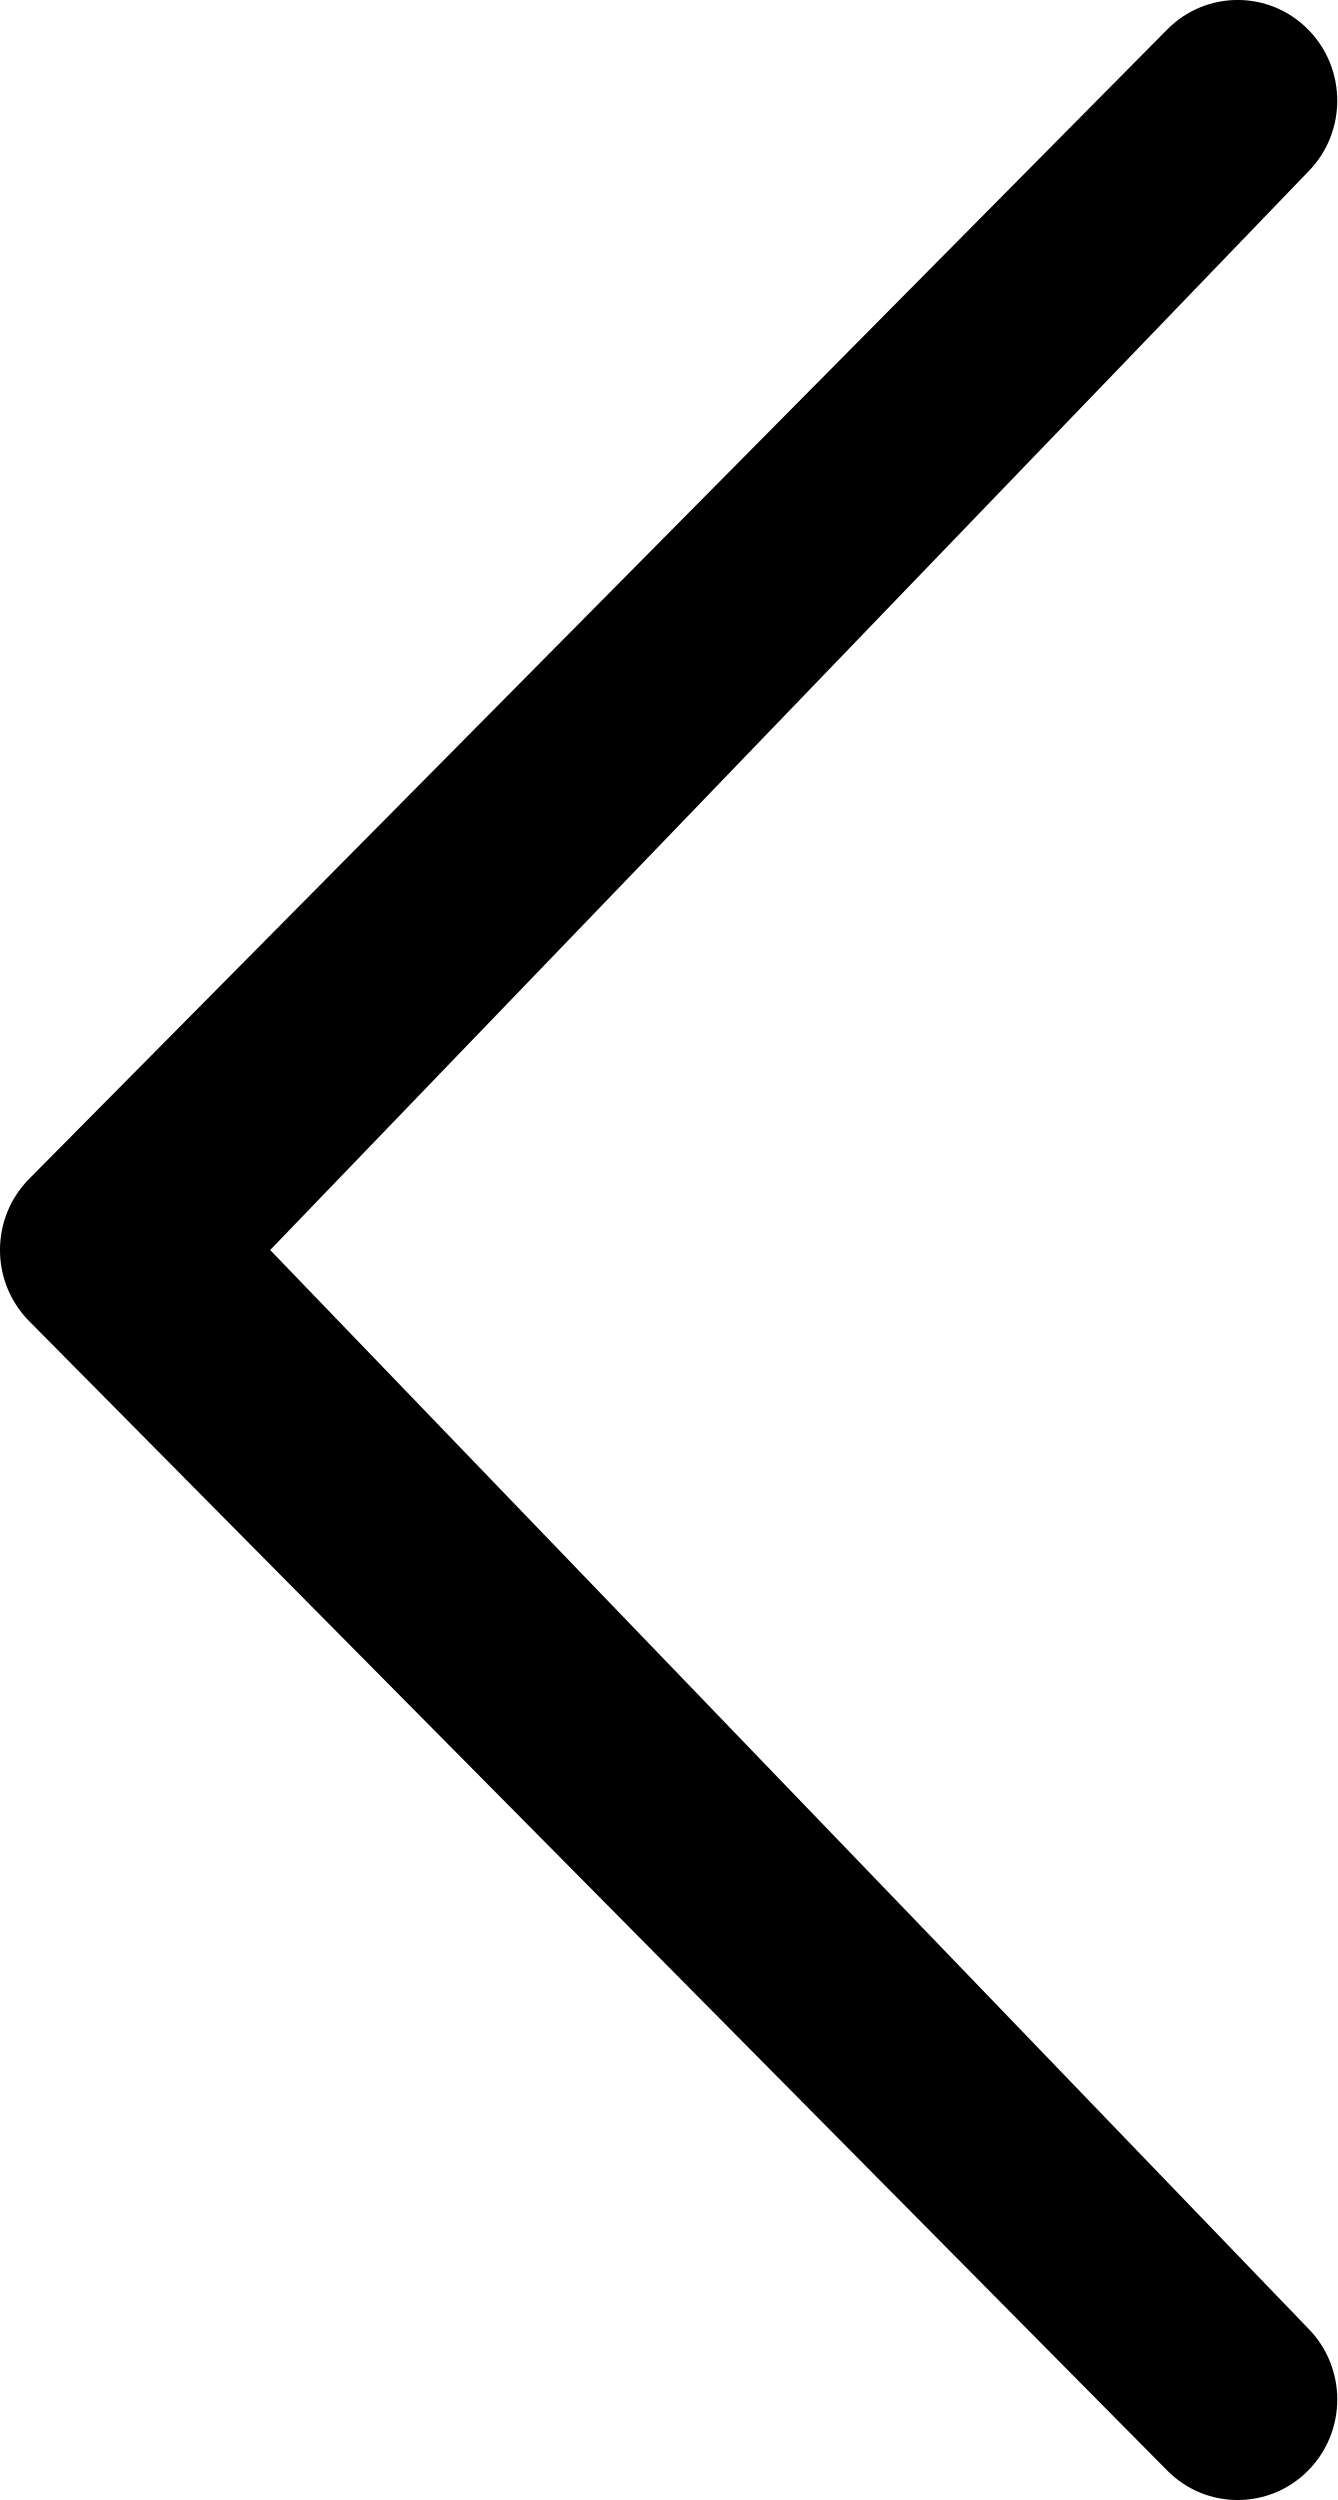
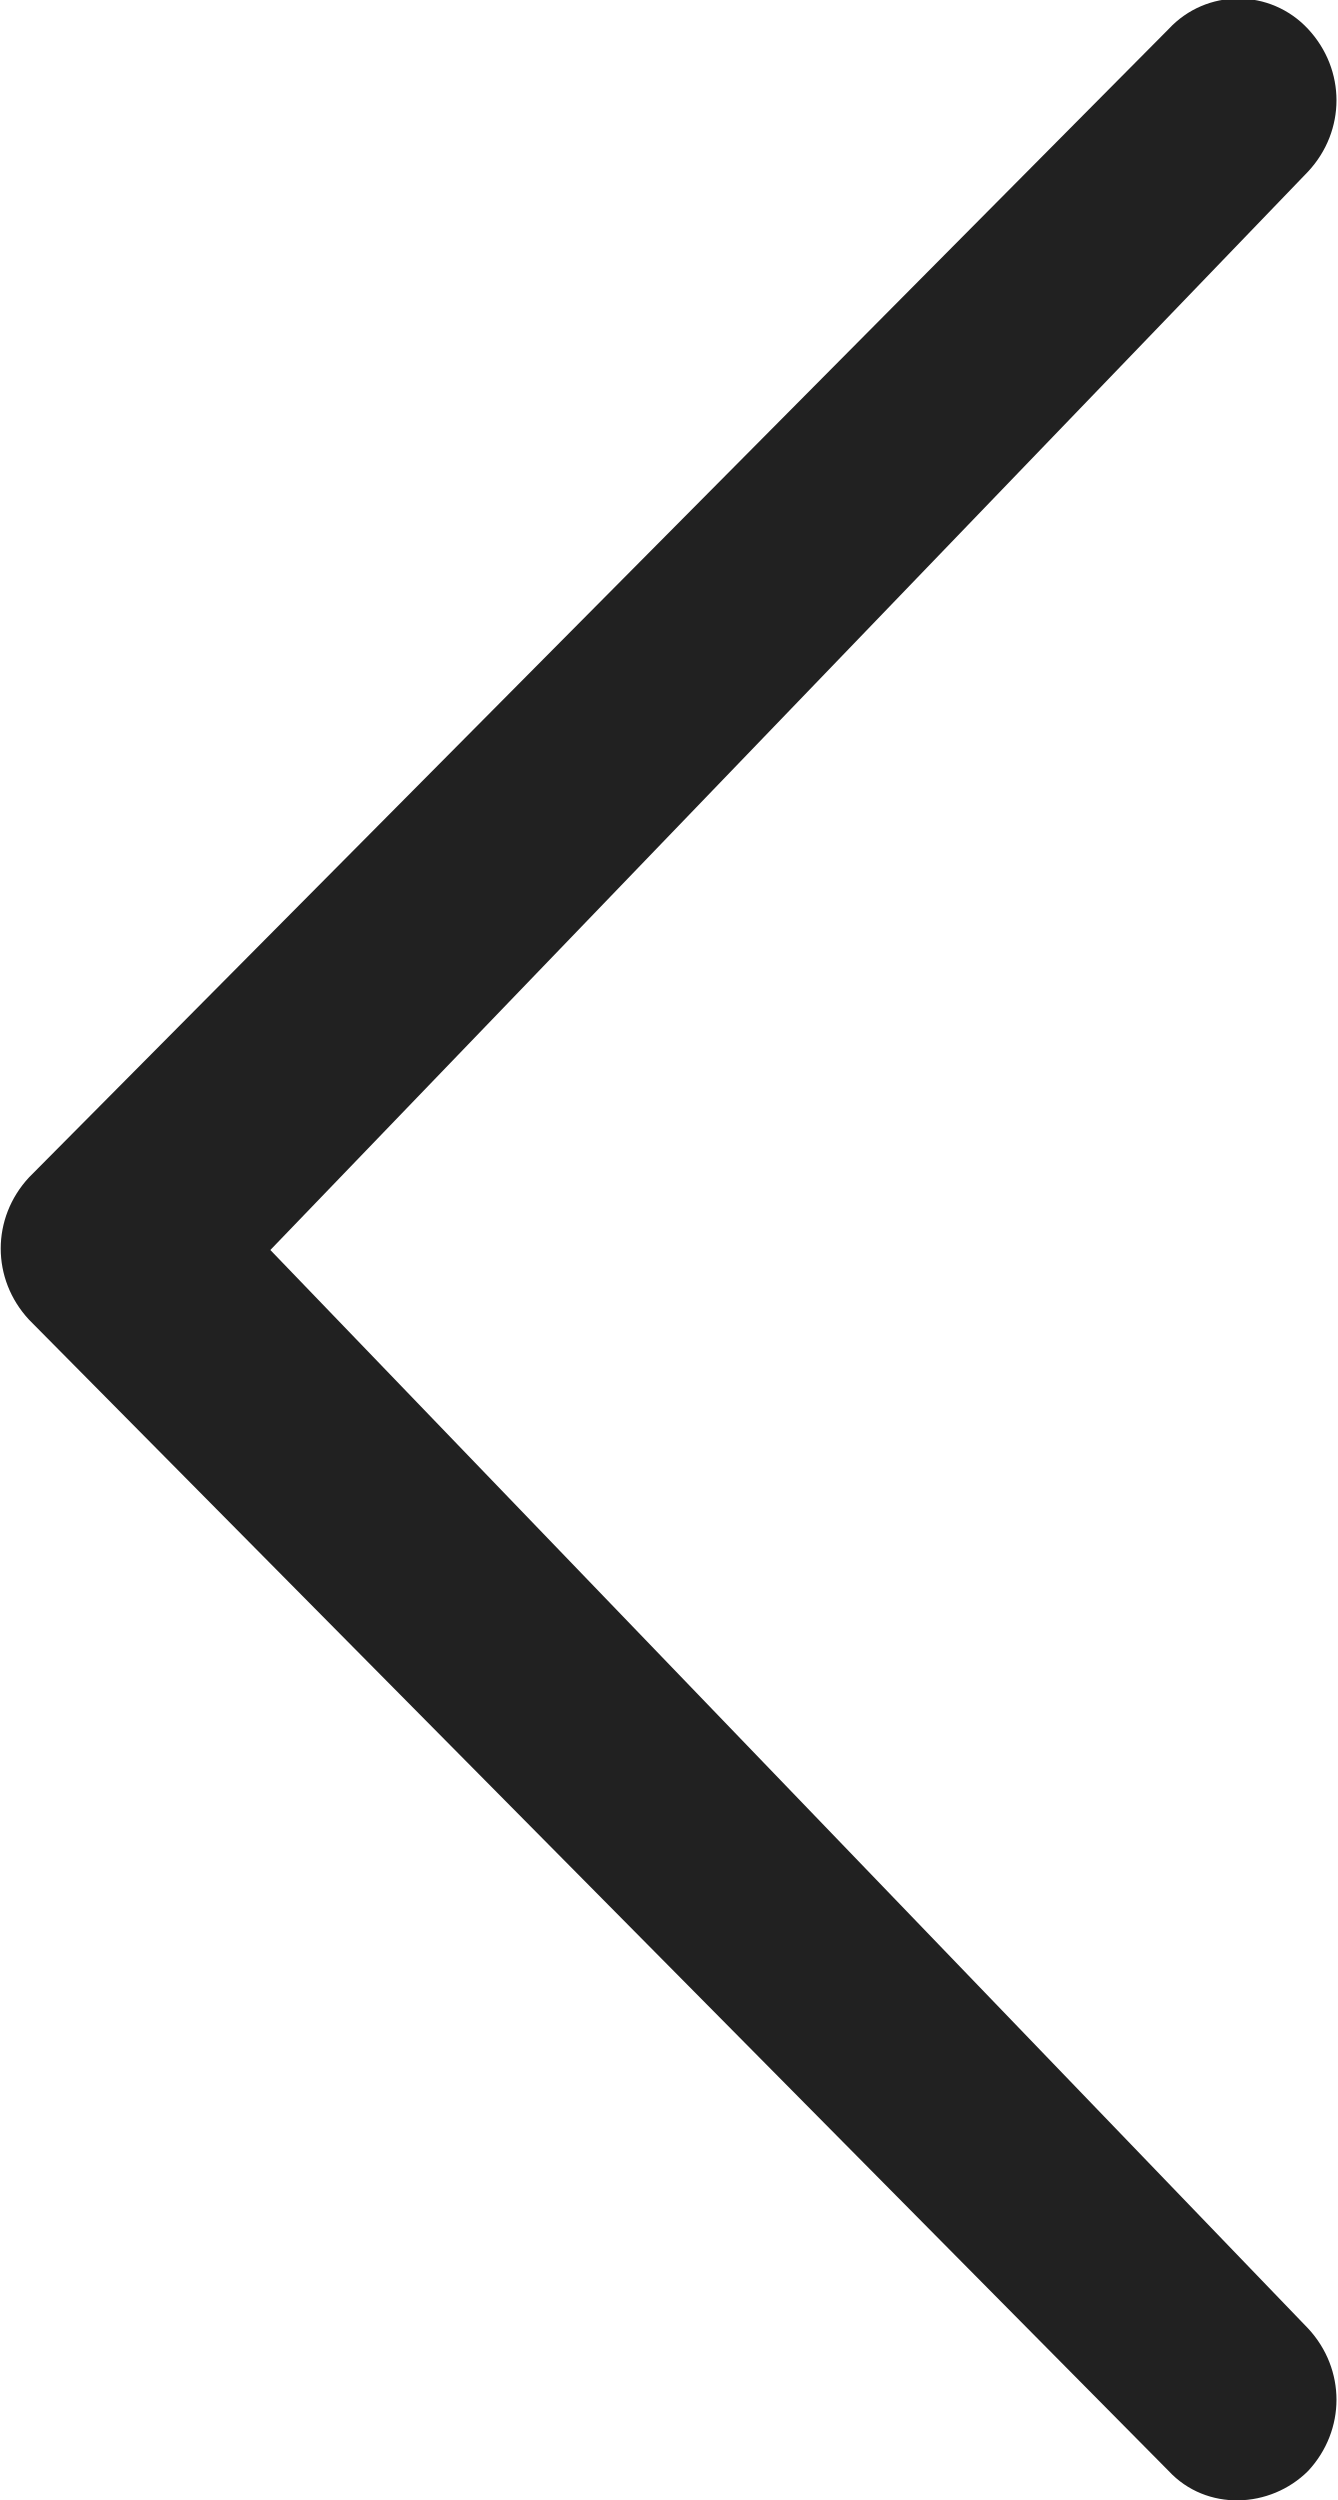
- <svg xmlns="http://www.w3.org/2000/svg" height="85.999px" id="Capa_1" style="enable-background:new 0 0 46.001 85.999;" version="1.1" viewBox="0 0 46.001 85.999" width="46.001px" xml:space="preserve">
-   <path d="M44.998,80.094c1.338,1.352,1.338,3.541,0,4.893c-1.336,1.35-3.506,1.352-4.844,0L1.003,45.447  c-1.338-1.352-1.338-3.543,0-4.895l39.15-39.539c1.338-1.352,3.506-1.352,4.844,0S46.335,4.555,45,5.906L9.294,43L44.998,80.094z" />
-   <g />
-   <g />
-   <g />
-   <g />
-   <g />
-   <g />
-   <g />
-   <g />
-   <g />
-   <g />
-   <g />
-   <g />
-   <g />
-   <g />
-   <g />
+ <svg xmlns="http://www.w3.org/2000/svg" version="1.1" id="Capa_1" x="0px" y="0px" viewBox="0 0 46 86" style="enable-background:new 0 0 46 86;" xml:space="preserve">
+   <style type="text/css">
+ 	.st0{fill:#212121;}
+ </style>
+   <path class="st0" d="M45,80.1c1.3,1.4,1.3,3.5,0,4.9c-1.3,1.3-3.5,1.4-4.8,0L1,45.4c-1.3-1.4-1.3-3.5,0-4.9L40.2,1  c1.3-1.4,3.5-1.4,4.8,0s1.3,3.5,0,4.9L9.3,43L45,80.1z" />
</svg>
